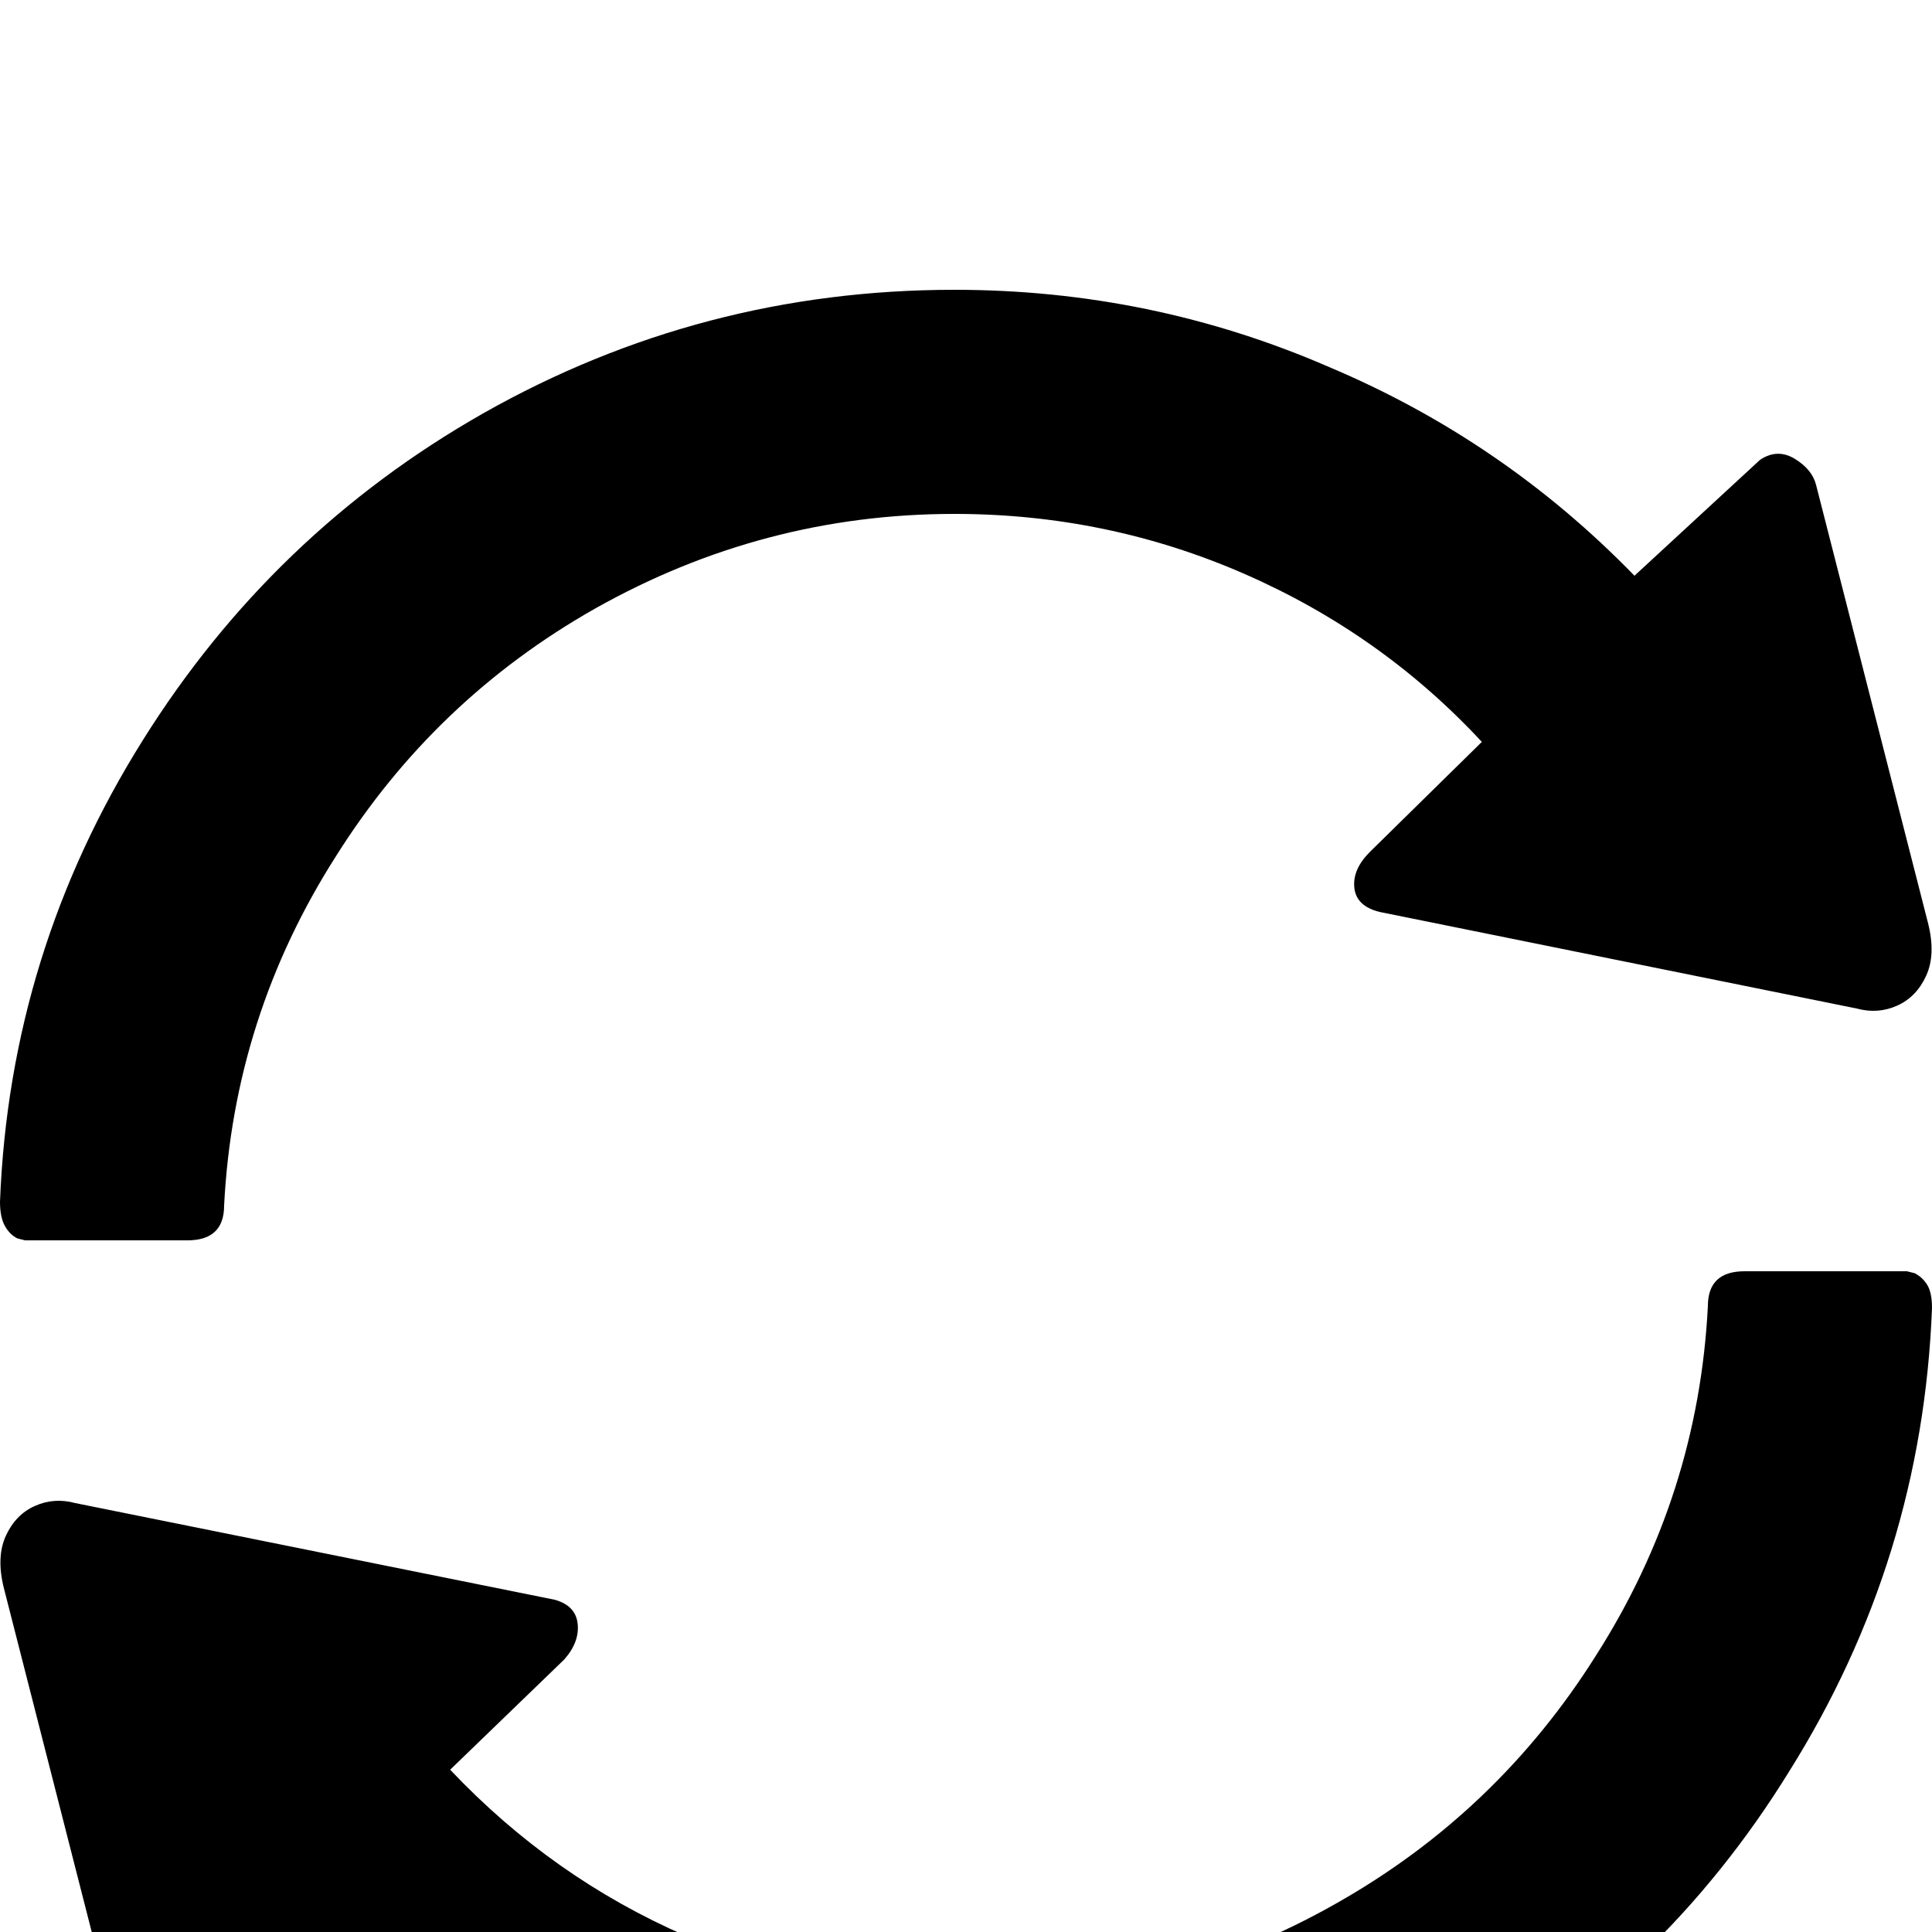
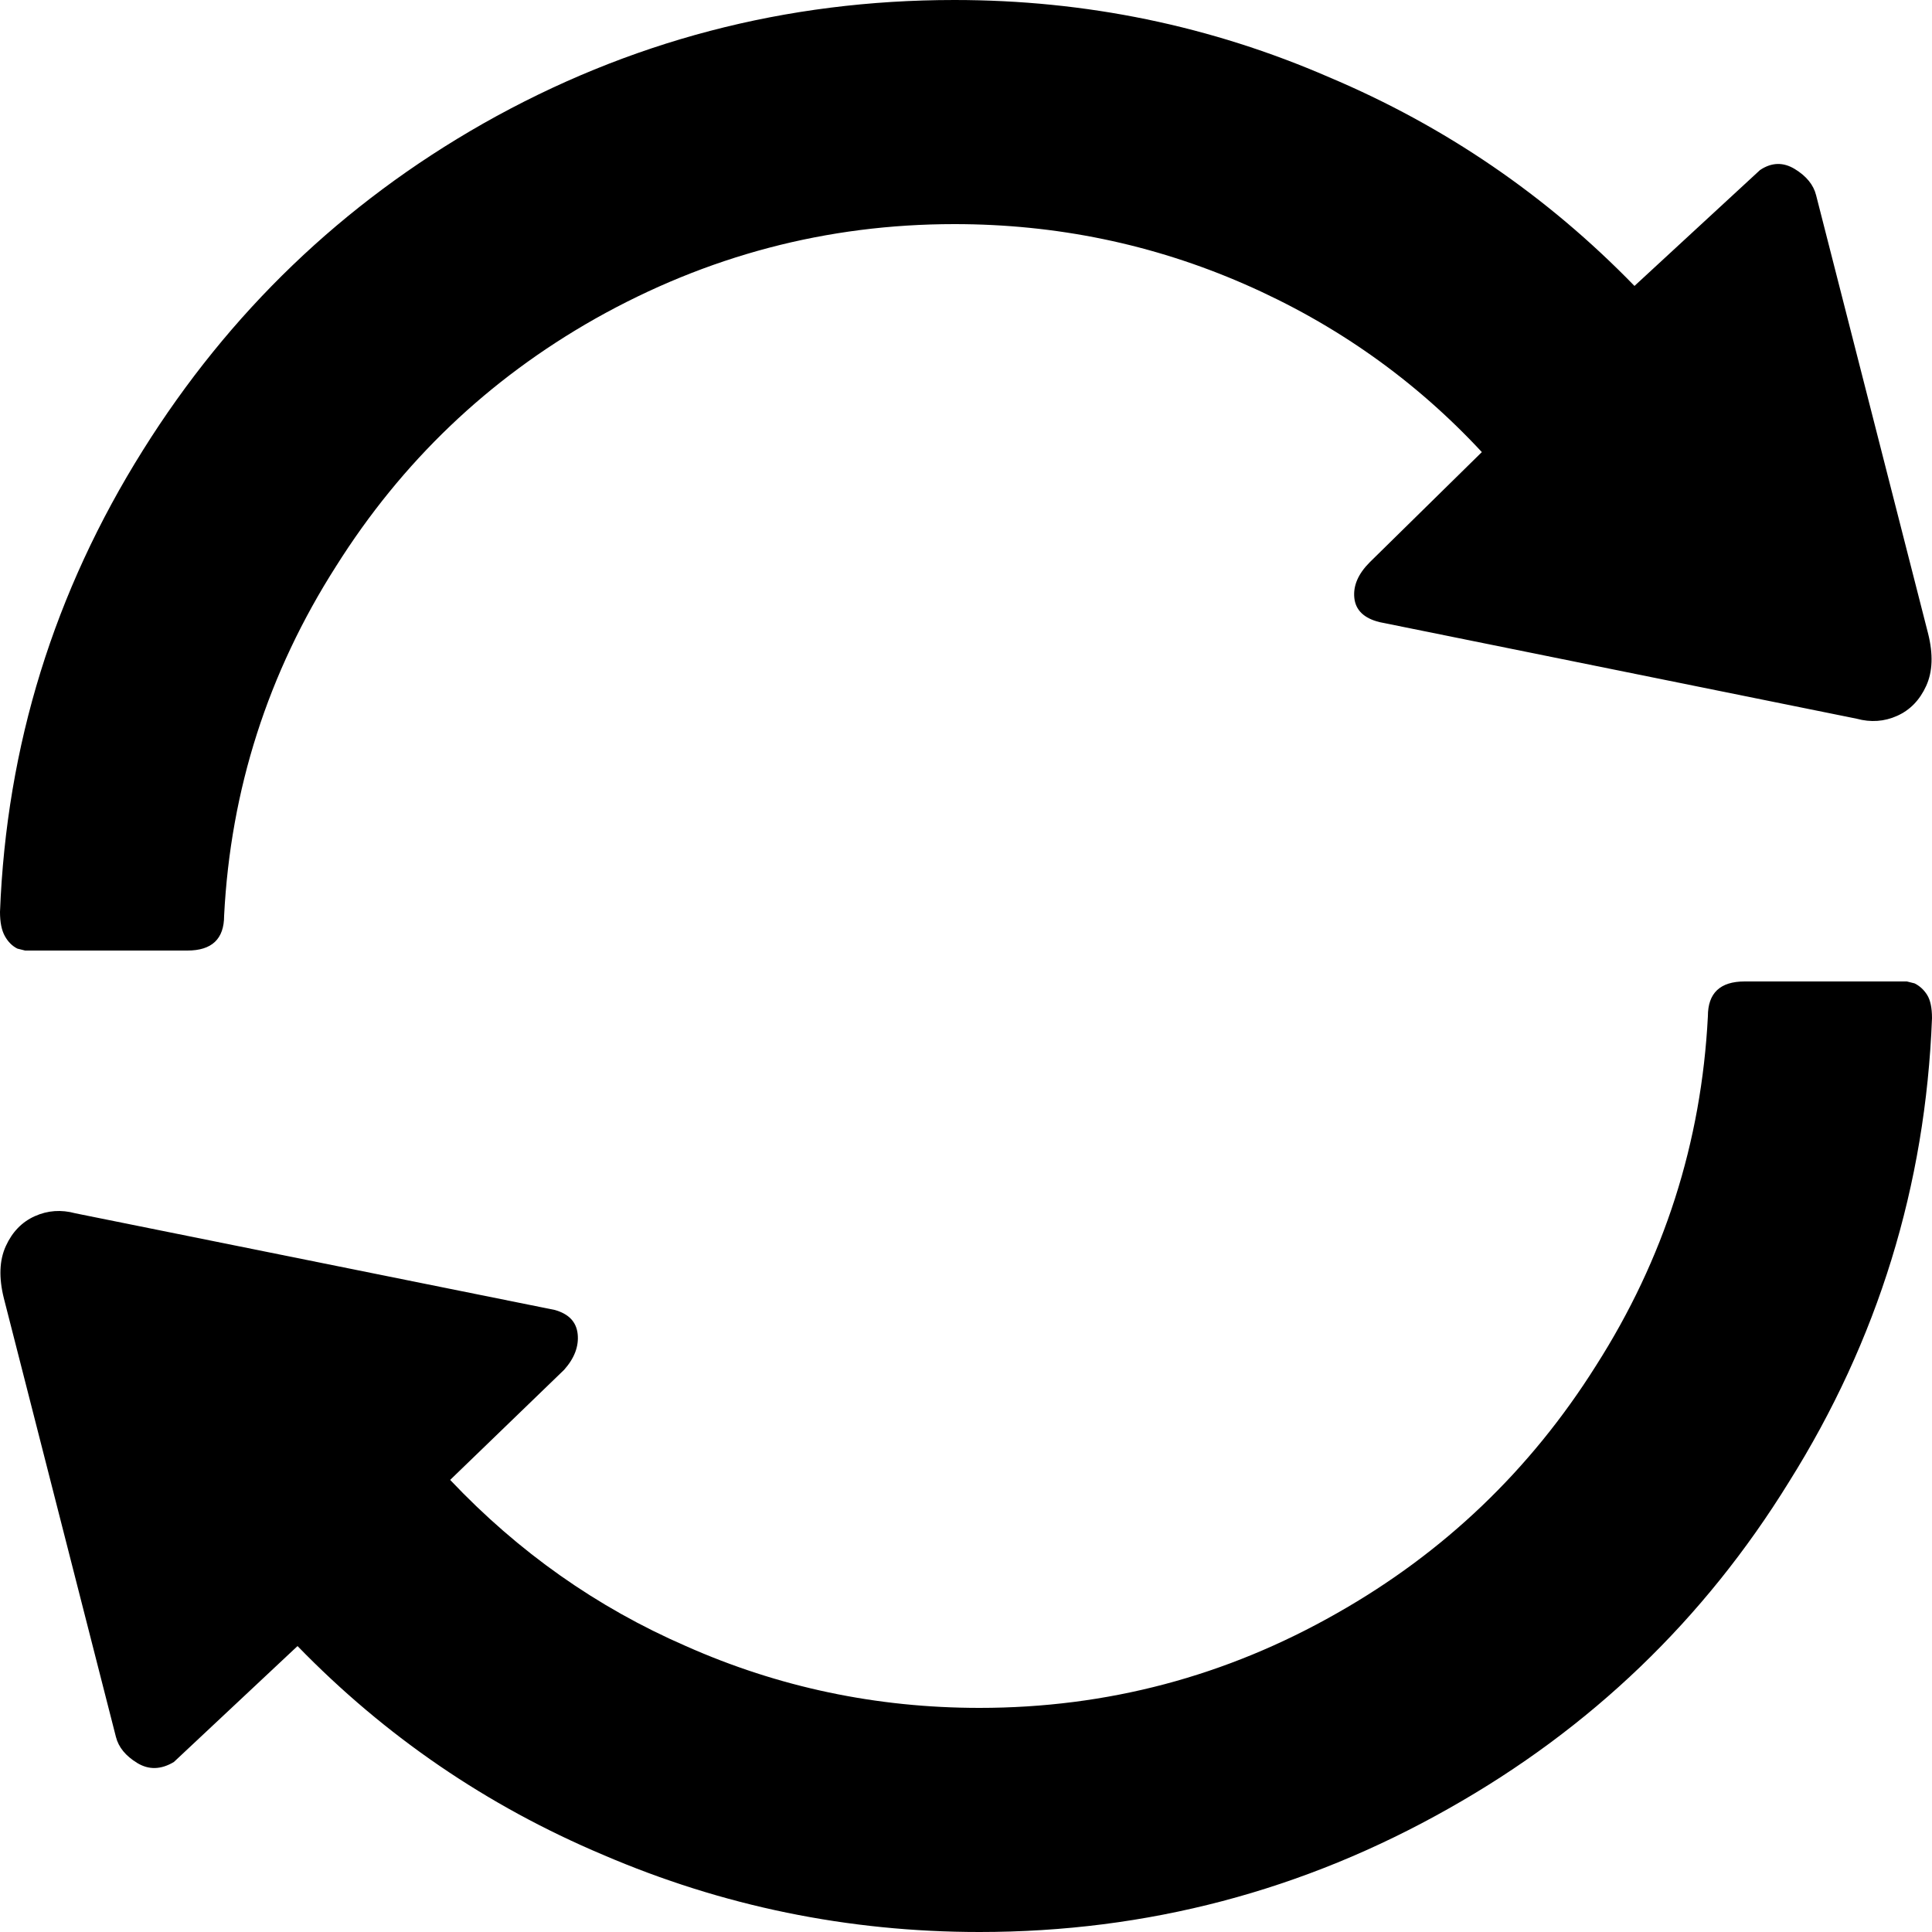
- <svg xmlns="http://www.w3.org/2000/svg" viewBox="0 -1000 1000 1000">
-   <path fill="#000000" d="M494 -850Q363 -850 250 -786Q141 -724 74 -617Q5 -507 0 -378Q0 -370 2.5 -365.5Q5 -361 9 -359L13 -358H97Q116 -358 116 -376Q121 -474 174 -557Q225 -638 308 -685Q395 -734 494 -734Q573 -734 644 -703Q715 -672 767 -616L709 -559Q700 -550 701 -540.5Q702 -531 714 -528L961 -478Q972 -475 982 -479.5Q992 -484 997 -495Q1002 -506 998 -522L940 -749Q938 -757 929 -762.5Q920 -768 911 -762L846 -702Q778 -772 688 -810Q596 -850 494 -850ZM903 -342Q884 -342 884 -324Q879 -226 826 -143Q775 -62 692 -15Q606 34 507 34Q427 34 355 2Q286 -28 233 -84L292 -141Q300 -150 299 -159.5Q298 -169 287 -172L39 -222Q28 -225 18 -220.5Q8 -216 3 -205Q-2 -194 2 -178L60 49Q62 57 71 62.5Q80 68 90 62L154 2Q222 72 312 110Q405 150 507 150Q637 150 750 86Q860 24 926 -83Q995 -193 1000 -323Q1000 -331 997.5 -335Q995 -339 991 -341L987 -342Z" />
+ <svg xmlns="http://www.w3.org/2000/svg" viewBox="0 -1000 1000 1000" version="1.1" id="svg10001">
+   <defs id="defs10005" />
+   <path d="m 494,-1000 q -131,0 -244,64 -109,62 -176,169 -69,110 -74,239 0,8 2.5,12.5 2.5,4.5 6.5,6.5 l 4,1 h 84 q 19,0 19,-18 5,-98 58,-181 51,-81 134,-128 87,-49 186,-49 79,0 150,31 71,31 123,87 l -58,57 q -9,9 -8,18.5 1,9.5 13,12.5 l 247,50 q 11,3 21,-1.5 10,-4.5 15,-15.5 5,-11 1,-27 l -58,-227 q -2,-8 -11,-13.5 -9,-5.5 -18,0.5 l -65,60 q -68,-70 -158,-108 -92,-40 -194,-40 z m 409,508 q -19,0 -19,18 -5,98 -58,181 -51,81 -134,128 -86,49 -185,49 -80,0 -152,-32 -69,-30 -122,-86 l 59,-57 q 8,-9 7,-18.5 -1,-9.5 -12,-12.5 L 39,-372 q -11,-3 -21,1.5 -10,4.5 -15,15.5 -5,11 -1,27 l 58,227 q 2,8 11,13.5 9,5.5 19,-0.5 l 64,-60 q 68,70 158,108 93,40 195,40 130,0 243,-64 110,-62 176,-169 69,-110 74,-240 0,-8 -2.5,-12 -2.5,-4 -6.5,-6 l -4,-1 z" id="path9999" style="fill:#000000" />
</svg>
